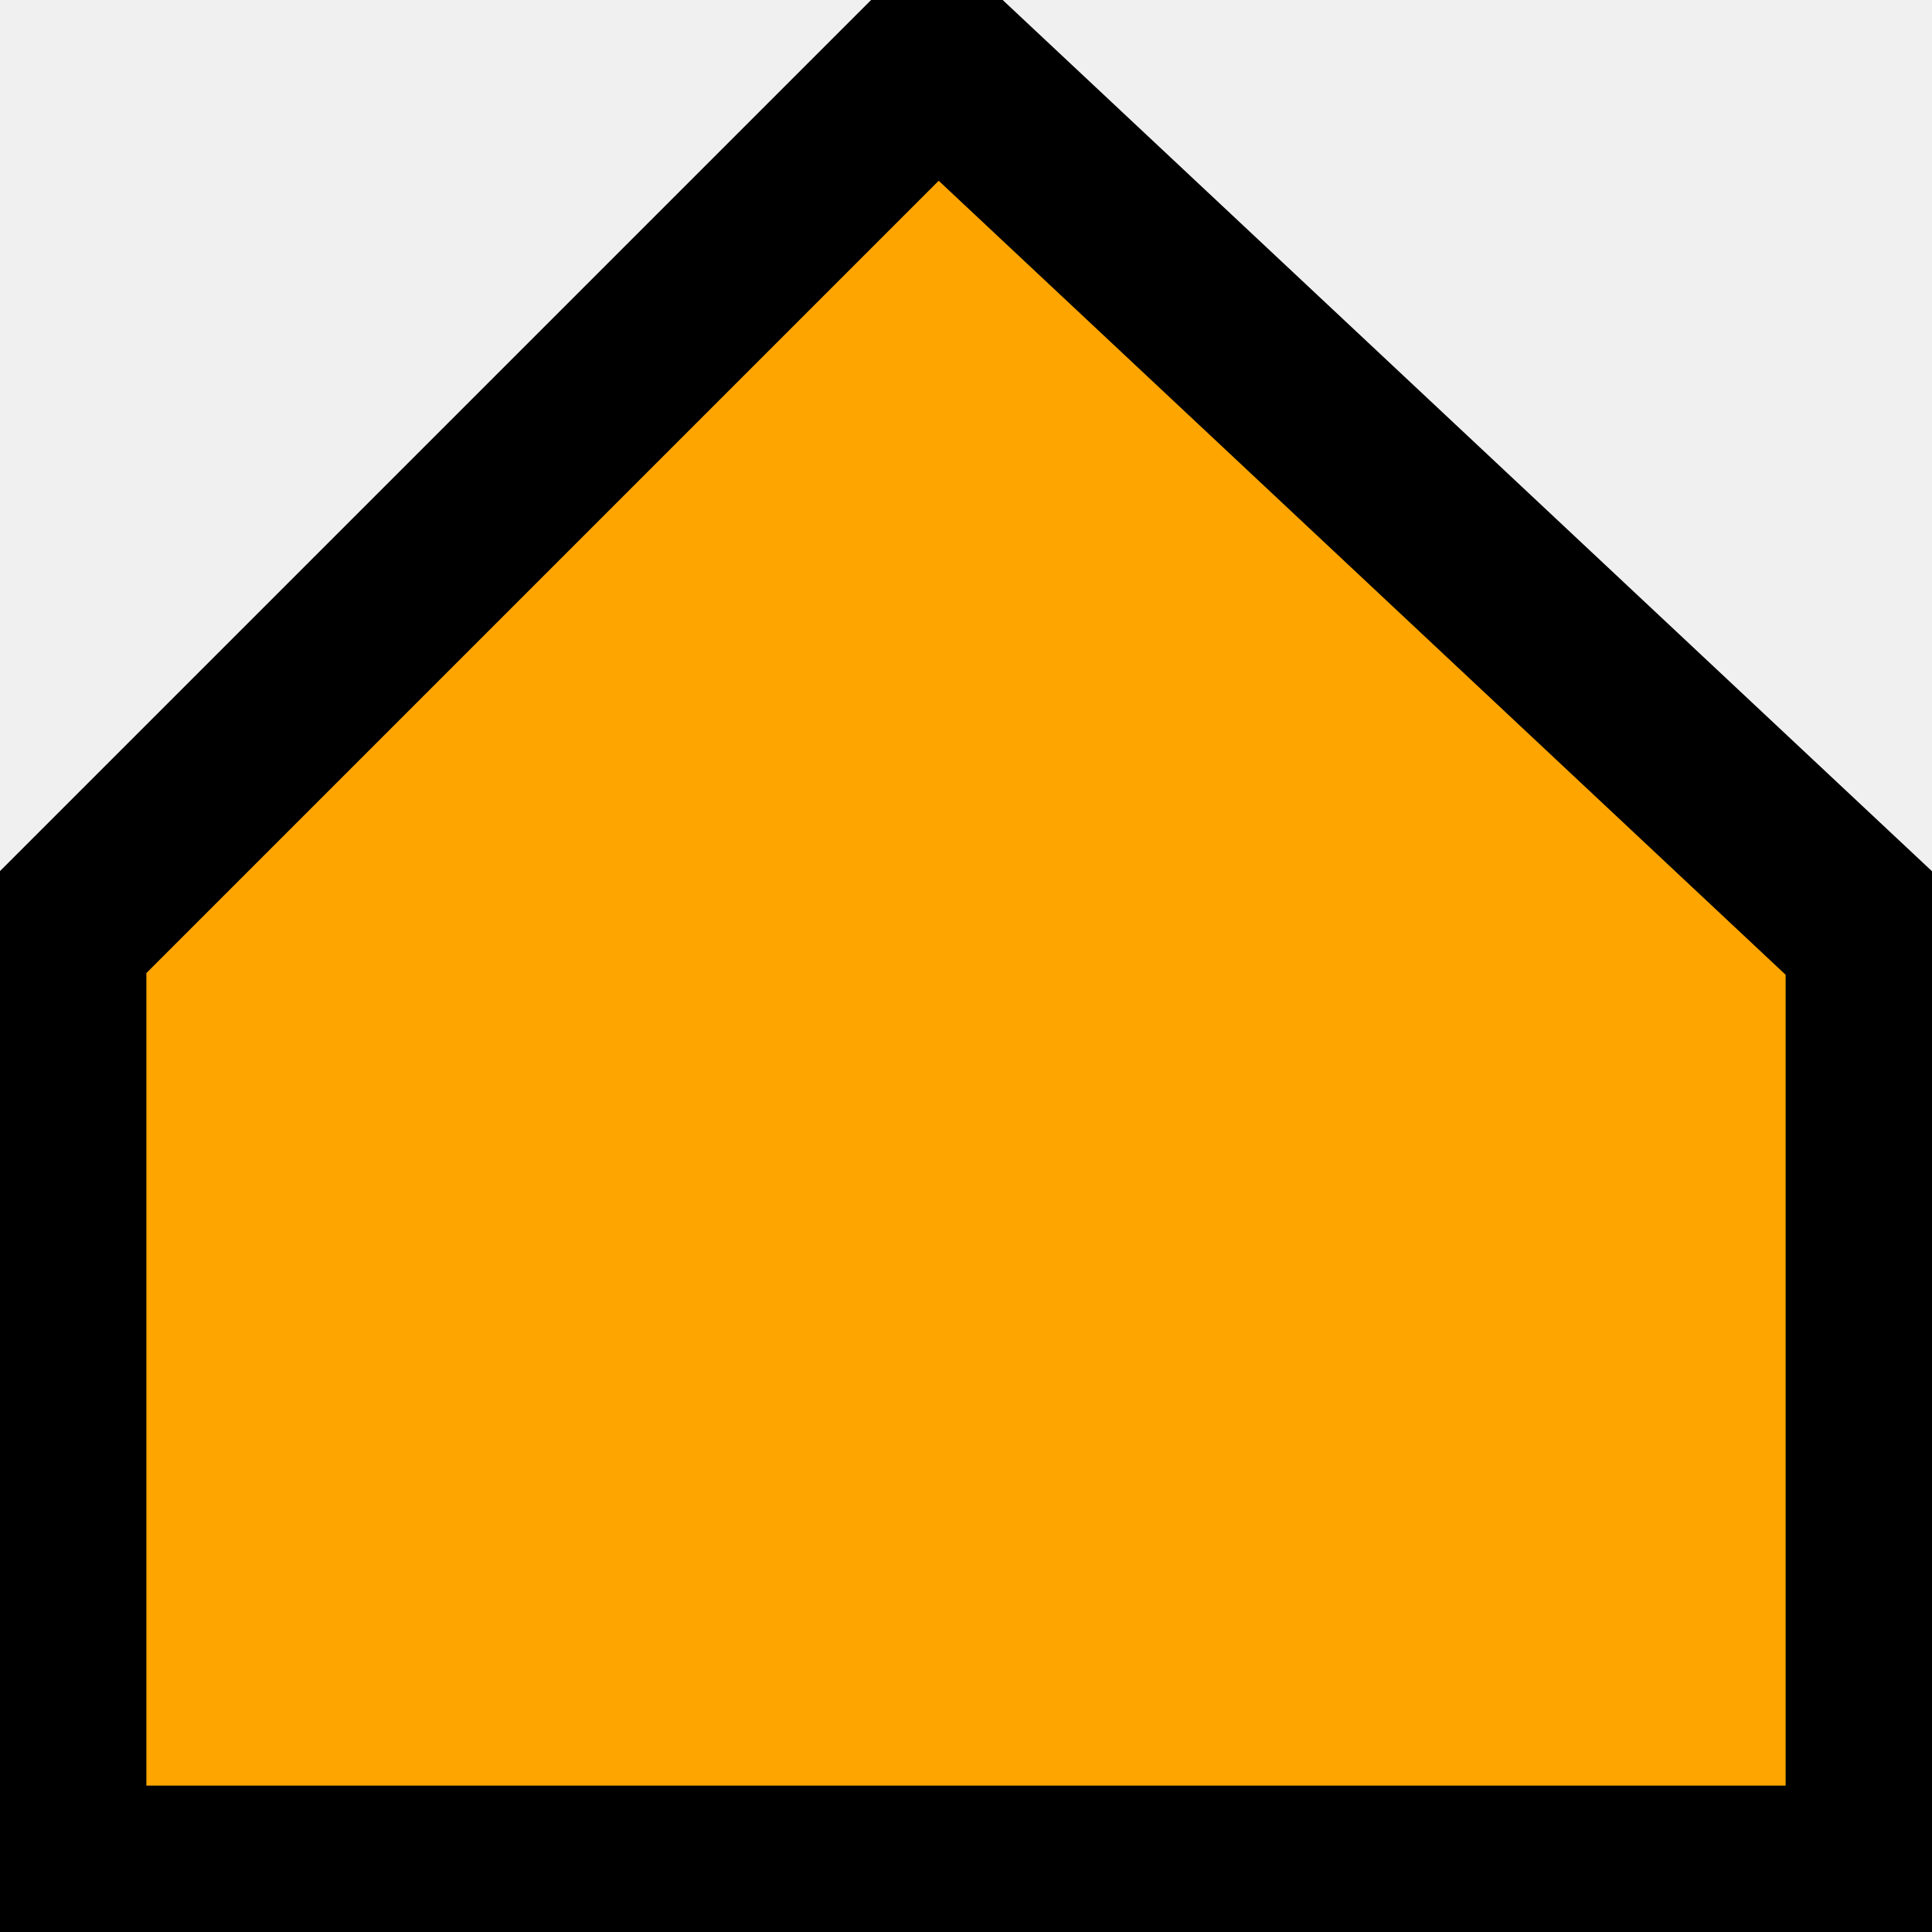
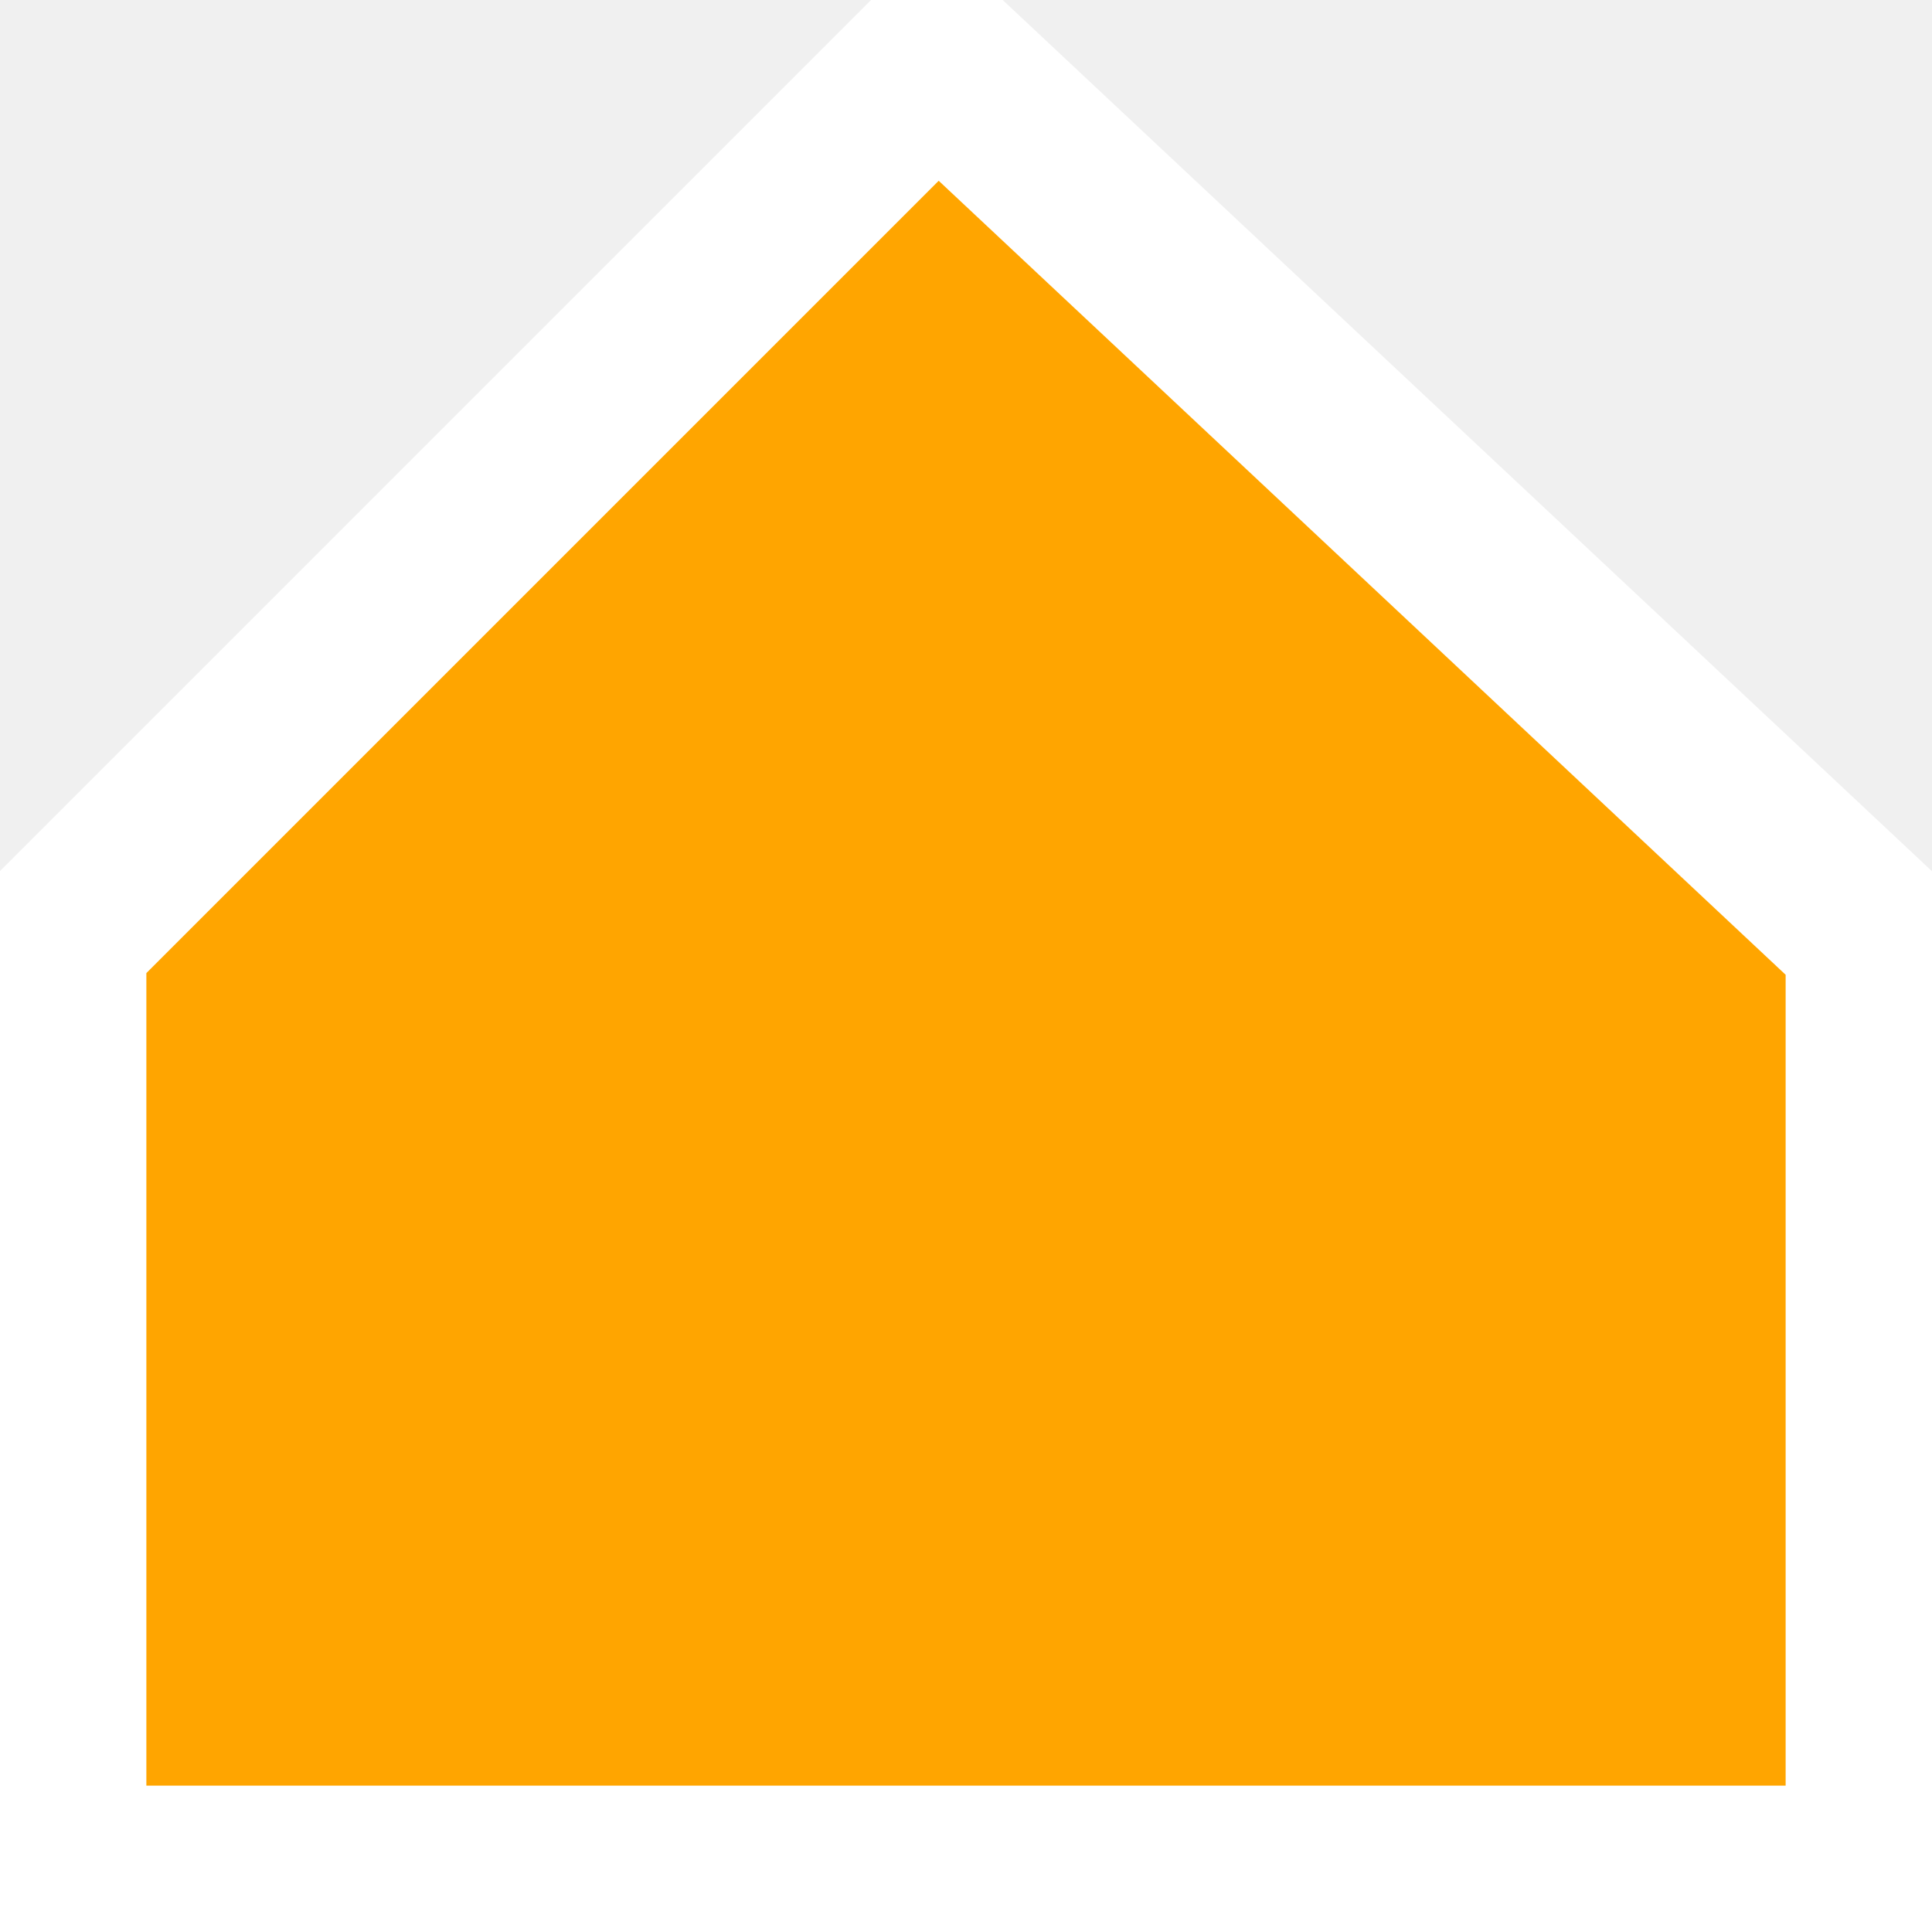
<svg xmlns="http://www.w3.org/2000/svg" viewBox="0 0 33 33">
-   <path stroke="#000" fill="#FFA500" stroke-width="3" stroke-linejoin="round" fill-rule="nonzero" d="M16,1 L32,16 L32,32 L1,32 L1,16 L16,1 z" fill-opacity="1" opacity="1" />
+   <path stroke="#fff" fill="#FFA500" stroke-width="3" stroke-linejoin="round" fill-rule="nonzero" d="M16,1 L32,16 L32,32 L1,32 L1,16 L16,1 z" fill-opacity="1" opacity="1" />
</svg>
